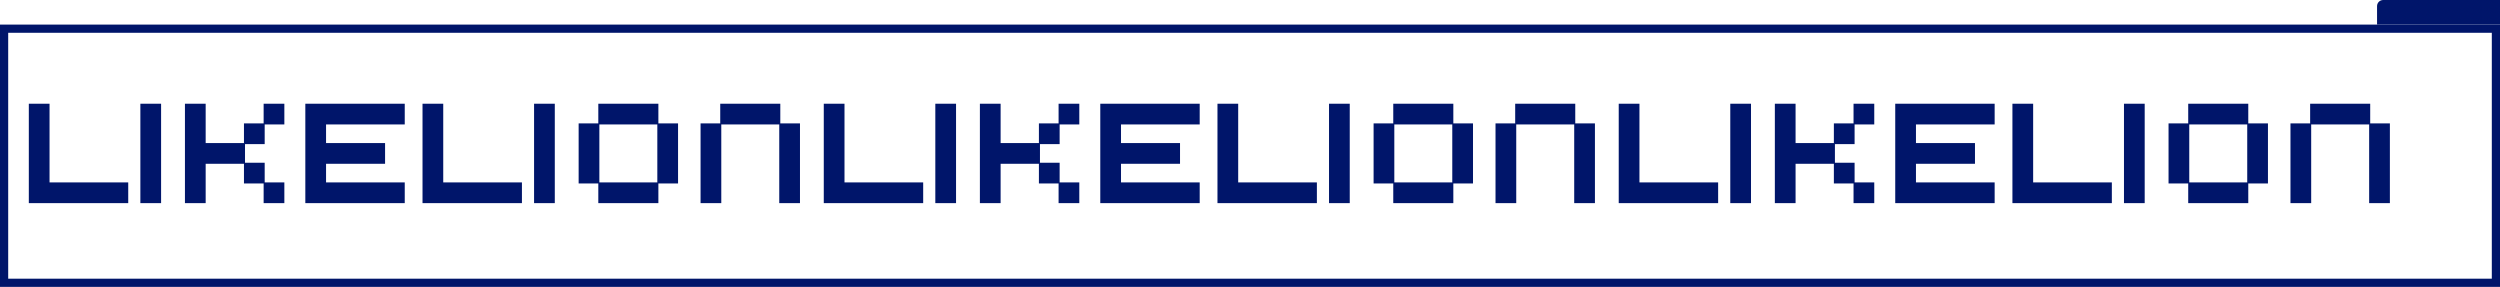
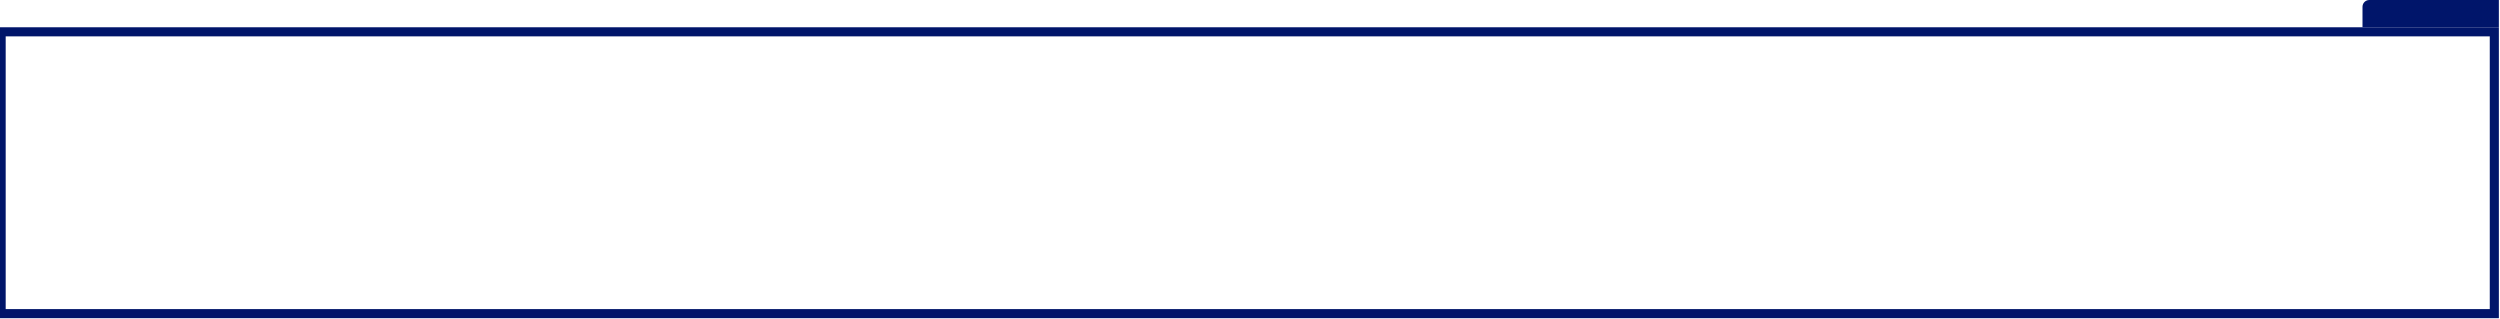
- <svg xmlns="http://www.w3.org/2000/svg" width="1220" height="140" viewBox="0 0 1220 140" fill="none">
-   <path d="M14.064 99.128V50.616H24.176V89.016H62.576V99.128H14.064ZM68.501 99.128V50.616H78.614V99.128H68.501ZM90.251 99.128V50.616H100.364V69.816H119.052V60.216H128.652V50.616H138.764V60.728H129.164V70.328H119.564V79.416H129.164V89.016H138.764V99.128H128.652V89.528H119.052V79.928H100.364V99.128H90.251ZM149.002 99.128V50.616H197.514V60.728H159.114V69.816H187.914V79.928H159.114V89.016H197.514V99.128H149.002ZM206.189 99.128V50.616H216.301V89.016H254.701V99.128H206.189ZM260.627 99.128V50.616H270.739V99.128H260.627ZM292.489 89.016H320.777V60.728H292.489V89.016ZM291.977 99.128V89.528H282.377V60.216H291.977V50.616H321.289V60.216H330.889V89.528H321.289V99.128H291.977ZM341.877 99.128V60.216H351.477V50.616H380.789V60.216H390.389V99.128H380.277V60.728H351.989V99.128H341.877ZM402.002 99.128V50.616H412.114V89.016H450.514V99.128H402.002ZM456.439 99.128V50.616H466.551V99.128H456.439ZM478.189 99.128V50.616H488.301V69.816H506.989V60.216H516.589V50.616H526.701V60.728H517.101V70.328H507.501V79.416H517.101V89.016H526.701V99.128H516.589V89.528H506.989V79.928H488.301V99.128H478.189ZM536.939 99.128V50.616H585.451V60.728H547.051V69.816H575.851V79.928H547.051V89.016H585.451V99.128H536.939ZM594.127 99.128V50.616H604.239V89.016H642.639V99.128H594.127ZM648.564 99.128V50.616H658.676V99.128H648.564ZM680.426 89.016H708.714V60.728H680.426V89.016ZM679.914 99.128V89.528H670.314V60.216H679.914V50.616H709.226V60.216H718.826V89.528H709.226V99.128H679.914ZM729.814 99.128V60.216H739.414V50.616H768.726V60.216H778.326V99.128H768.214V60.728H739.926V99.128H729.814ZM789.939 99.128V50.616H800.051V89.016H838.451V99.128H789.939ZM844.377 99.128V50.616H854.489V99.128H844.377ZM866.127 99.128V50.616H876.239V69.816H894.927V60.216H904.527V50.616H914.639V60.728H905.039V70.328H895.439V79.416H905.039V89.016H914.639V99.128H904.527V89.528H894.927V79.928H876.239V99.128H866.127ZM924.877 99.128V50.616H973.389V60.728H934.989V69.816H963.789V79.928H934.989V89.016H973.389V99.128H924.877ZM982.064 99.128V50.616H992.176V89.016H1030.58V99.128H982.064ZM1036.5 99.128V50.616H1046.61V99.128H1036.5ZM1068.36 89.016H1096.65V60.728H1068.36V89.016ZM1067.85 99.128V89.528H1058.25V60.216H1067.85V50.616H1097.16V60.216H1106.76V89.528H1097.16V99.128H1067.85ZM1117.75 99.128V60.216H1127.35V50.616H1156.66V60.216H1166.26V99.128H1156.15V60.728H1127.86V99.128H1117.75Z" fill="#00156A" />
-   <rect x="2" y="14" width="1216" height="124" stroke="#00156A" stroke-width="4" />
-   <path d="M1220 0H1163C1161.34 0 1160 1.343 1160 3V12H1220V0Z" fill="#00156A" />
+ <svg xmlns="http://www.w3.org/2000/svg" width="1100" height="140" viewBox="0 0 1100 140" fill="none">
+   <path d="M1099.5 0H1042.5C1040.84 0 1039.5 1.343 1039.5 3V12H1099.5V0Z" fill="#00156A" />
+   <rect x="-2" y="2" width="1097" height="124" transform="matrix(-1 0 0 1 1095.5 12)" stroke="#00156A" stroke-width="4" />
</svg>
